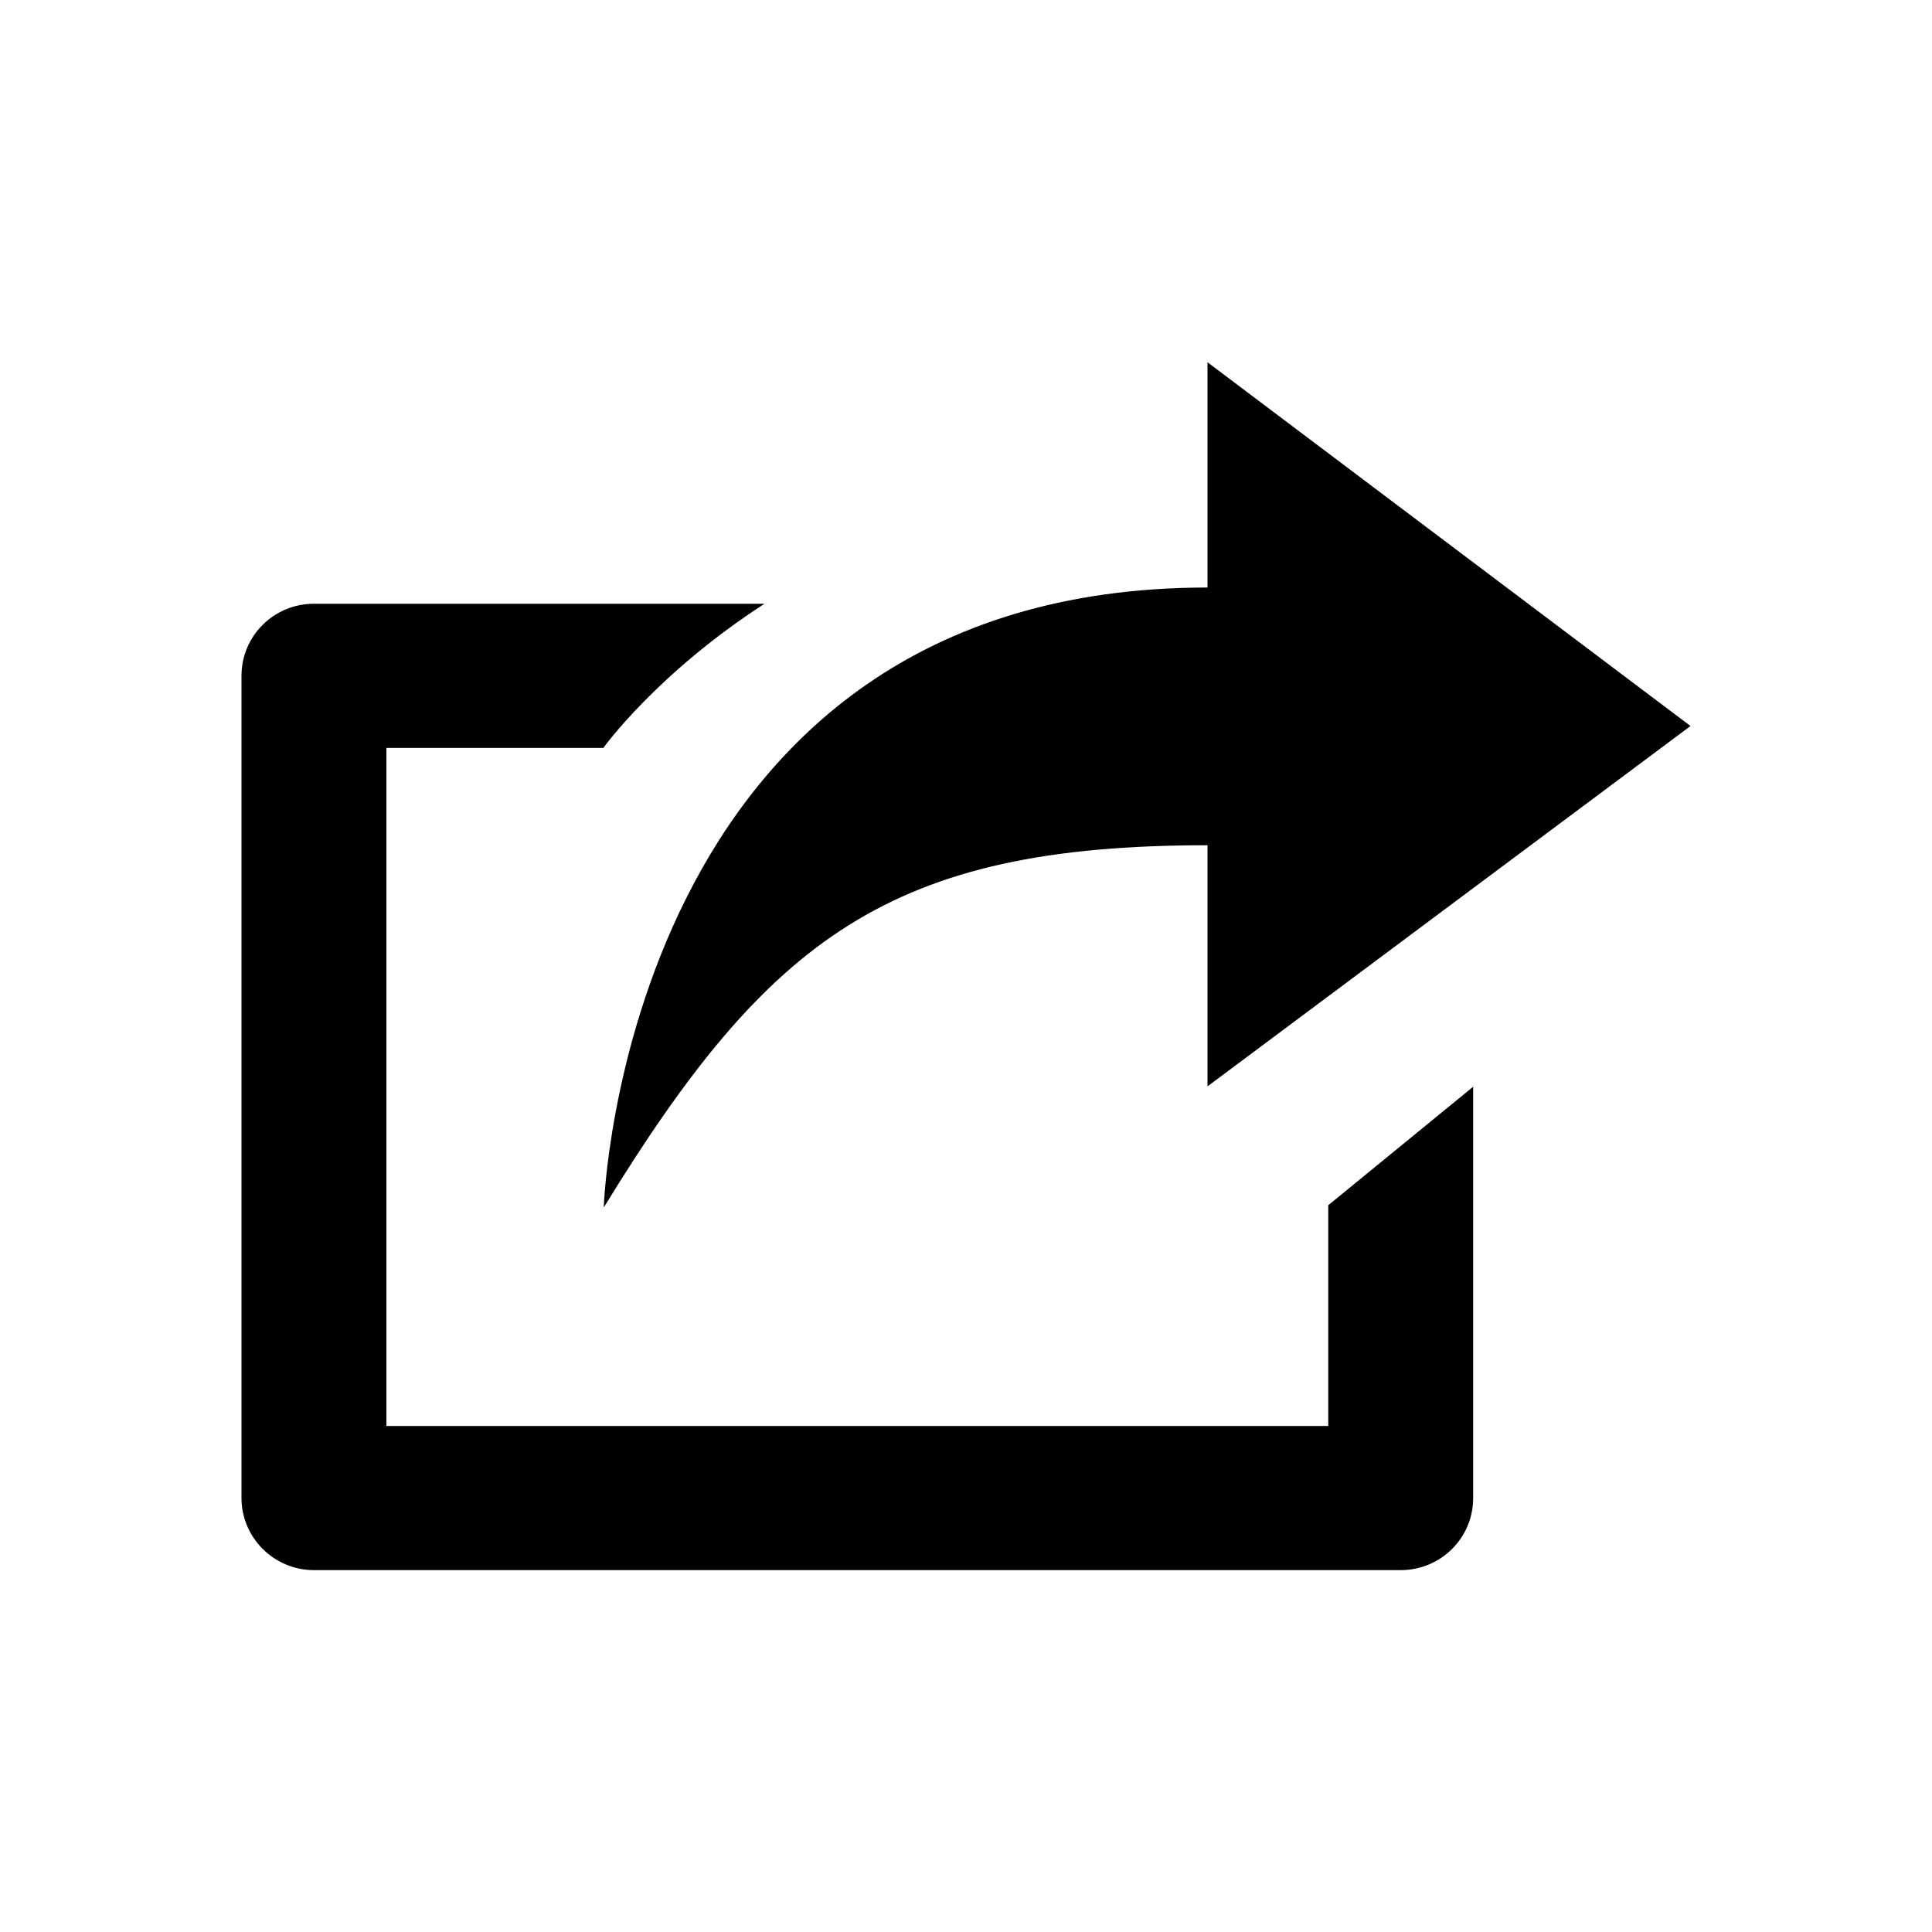
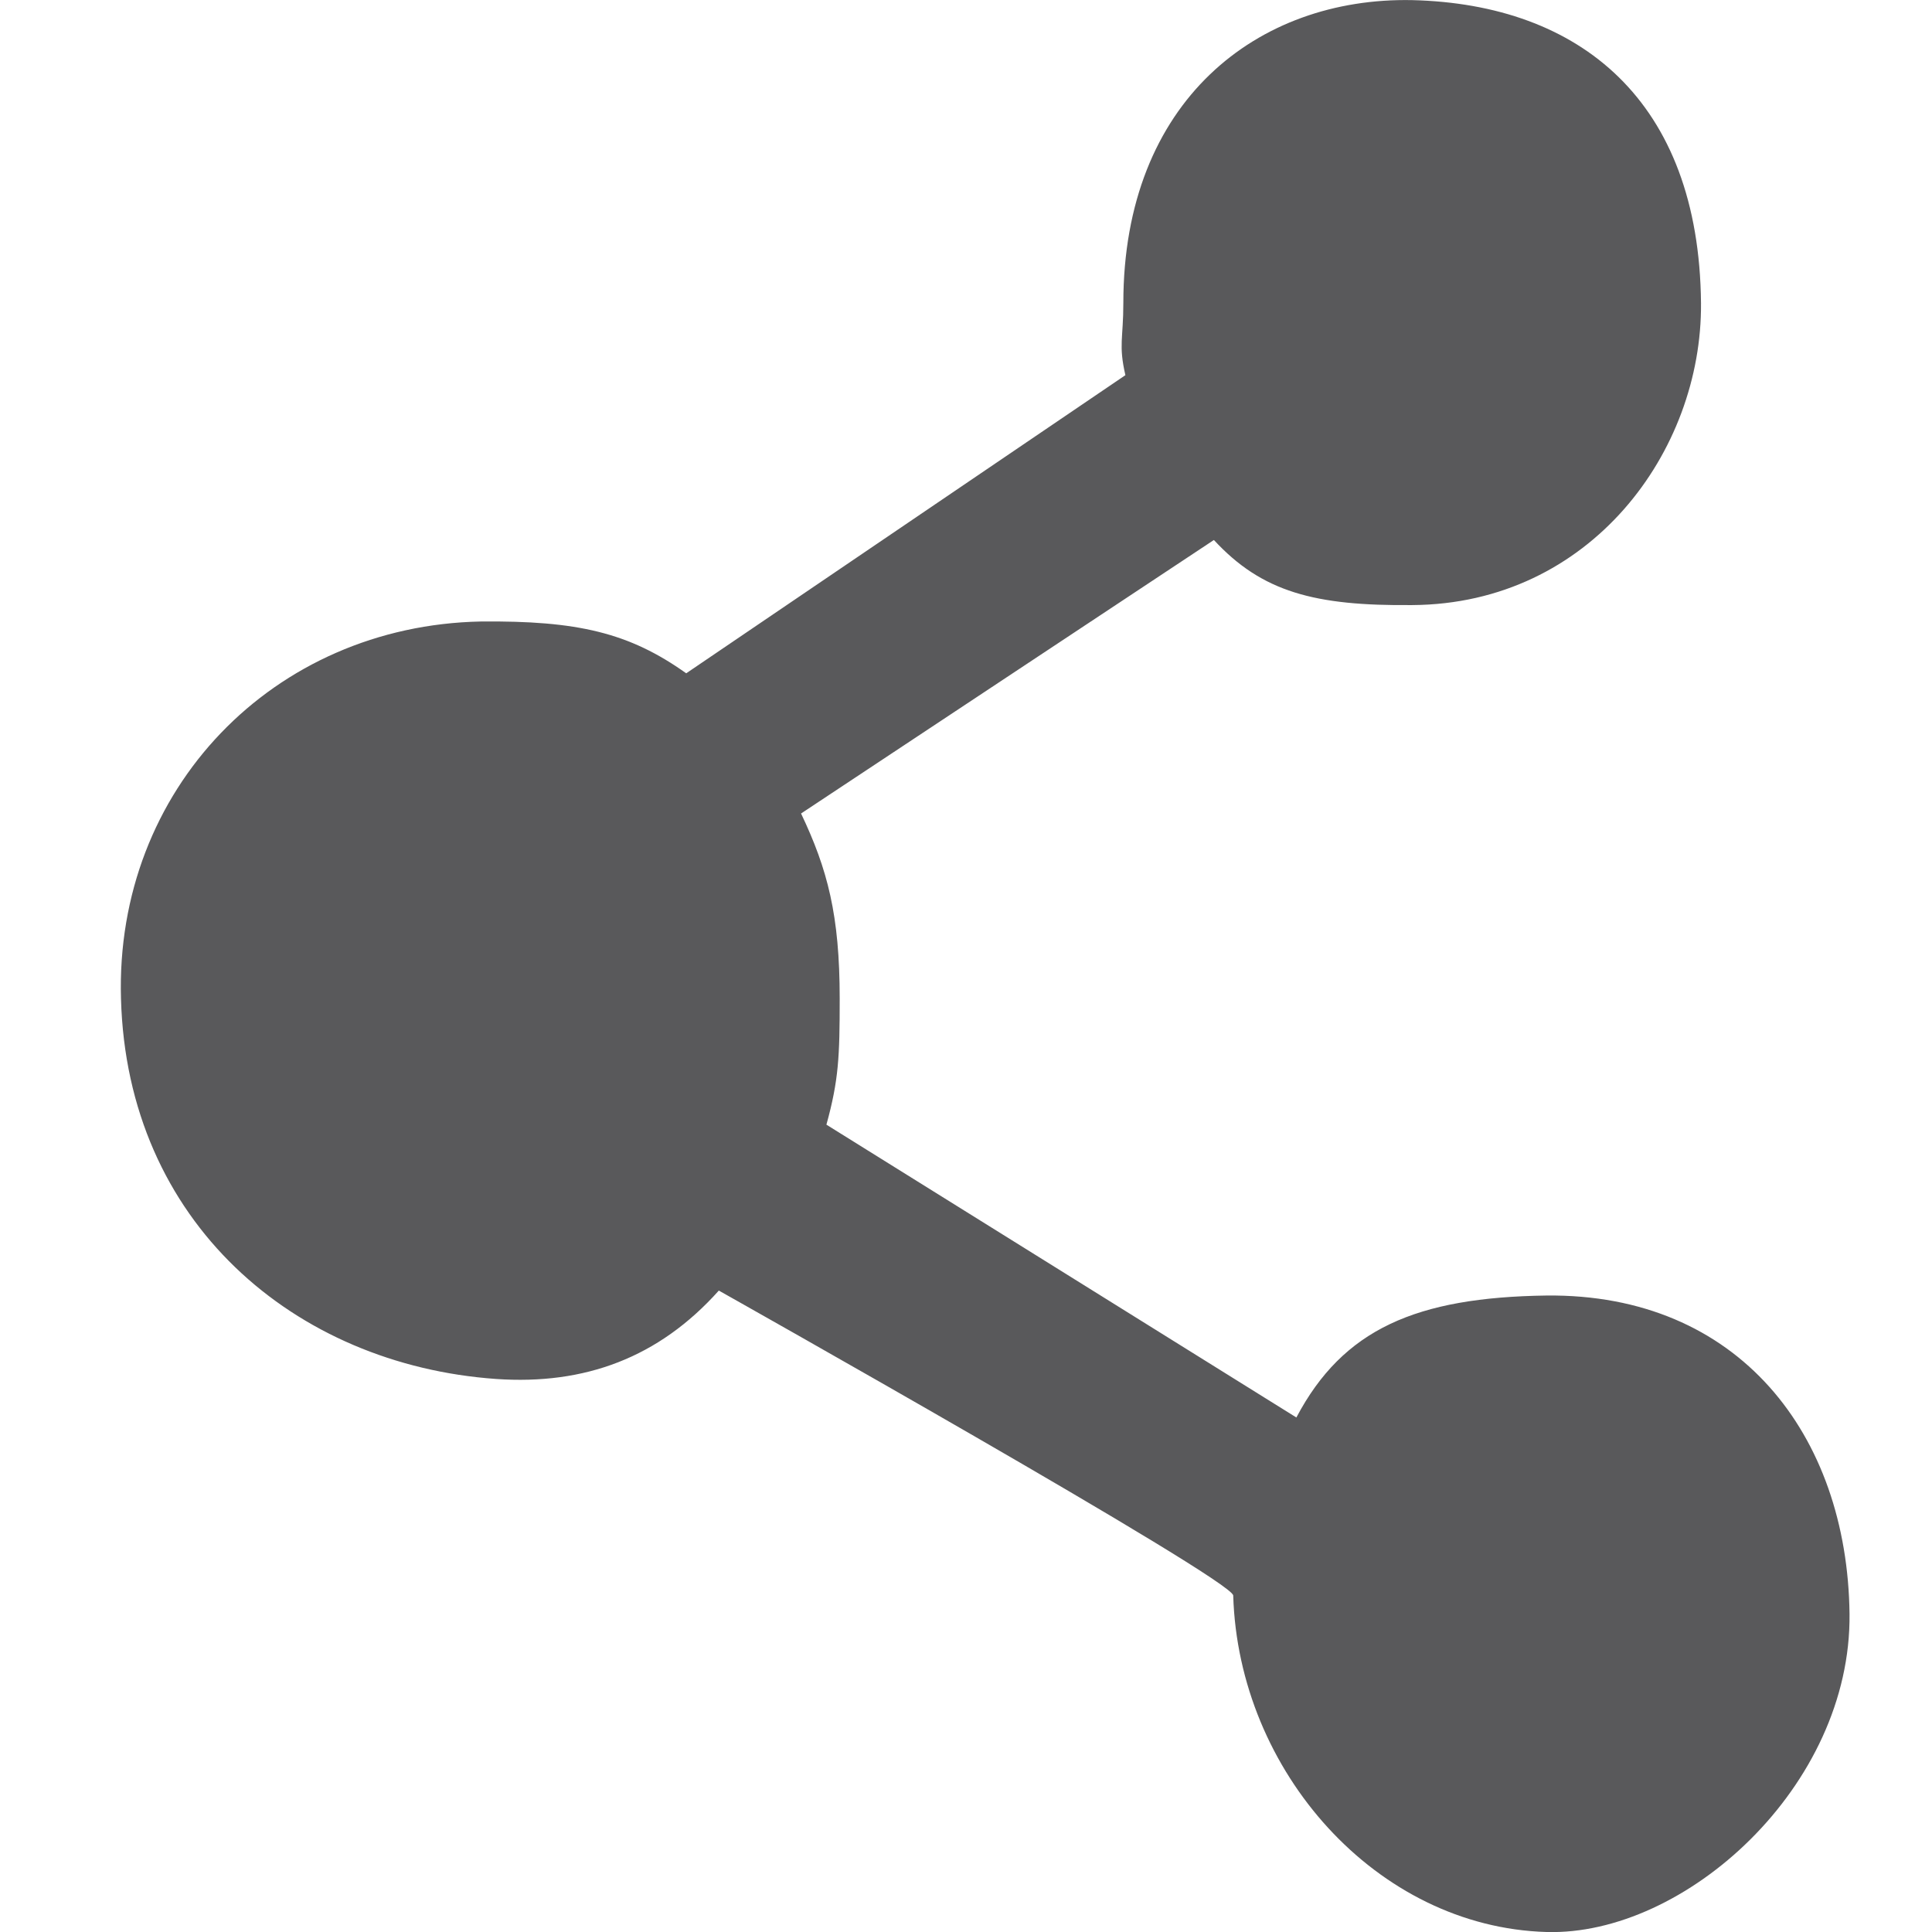
- <svg xmlns="http://www.w3.org/2000/svg" version="1.1" id="Layer_1" x="0px" y="0px" width="512px" height="512px" viewBox="0 0 512 512" style="enable-background:new 0 0 512 512;" xml:space="preserve">
+ <svg xmlns="http://www.w3.org/2000/svg" version="1.1" id="Layer_1" x="0px" y="0px" width="16px" height="16px" viewBox="0 0 16 16" enable-background="new 0 0 16 16" xml:space="preserve">
+   <path fill-rule="evenodd" clip-rule="evenodd" fill="#59595B" d="M12.807,10.729c1.592-0.017,2.492,1.153,2.51,2.636  c0.016,1.431-1.365,2.669-2.51,2.635c-1.406-0.041-2.551-1.33-2.594-2.787c-0.008-0.134-4.26-2.525-4.26-2.525  c-0.497,0.556-1.111,0.783-1.845,0.732c-1.667-0.118-3.056-1.297-3.106-3.149c-0.051-1.735,1.263-3.09,2.98-3.124  c0.801-0.008,1.229,0.093,1.701,0.429L9.32,3.107C9.262,2.855,9.303,2.805,9.303,2.51c0-1.676,1.113-2.535,2.393-2.509  c1.389,0.034,2.375,0.833,2.391,2.509c0.01,1.229-0.916,2.492-2.391,2.501c-0.809,0.008-1.246-0.109-1.643-0.539L6.634,6.737  c0.22,0.463,0.32,0.842,0.32,1.533c0,0.48-0.008,0.674-0.11,1.044l3.892,2.425C11.123,11.006,11.729,10.744,12.807,10.729z" />
  <g>
-     <path d="M352,377.9H102.4V198.2h57.5c0,0,14.1-19.7,42.7-38.2H83.2c-10.6,0-19.2,8.5-19.2,19.1v217.9c0,10.5,8.6,19.1,19.2,19.1   h288c10.6,0,19.2-8.5,19.2-19.1V288L352,319.4V377.9z M320,224v63.9l128-95.5L320,96v59.7C165.2,155.7,160,320,160,320   C203.8,248.5,236,224,320,224z" />
-   </g>
+ </g>
+   <g>
+ </g>
+   <g>
+ </g>
+   <g>
+ </g>
+   <g>
+ </g>
+   <g>
+ </g>
+   <g>
+ </g>
+   <g>
+ </g>
+   <g>
+ </g>
+   <g>
+ </g>
+   <g>
+ </g>
+   <g>
+ </g>
+   <g>
+ </g>
+   <g>
+ </g>
+   <g>
+ </g>
</svg>
